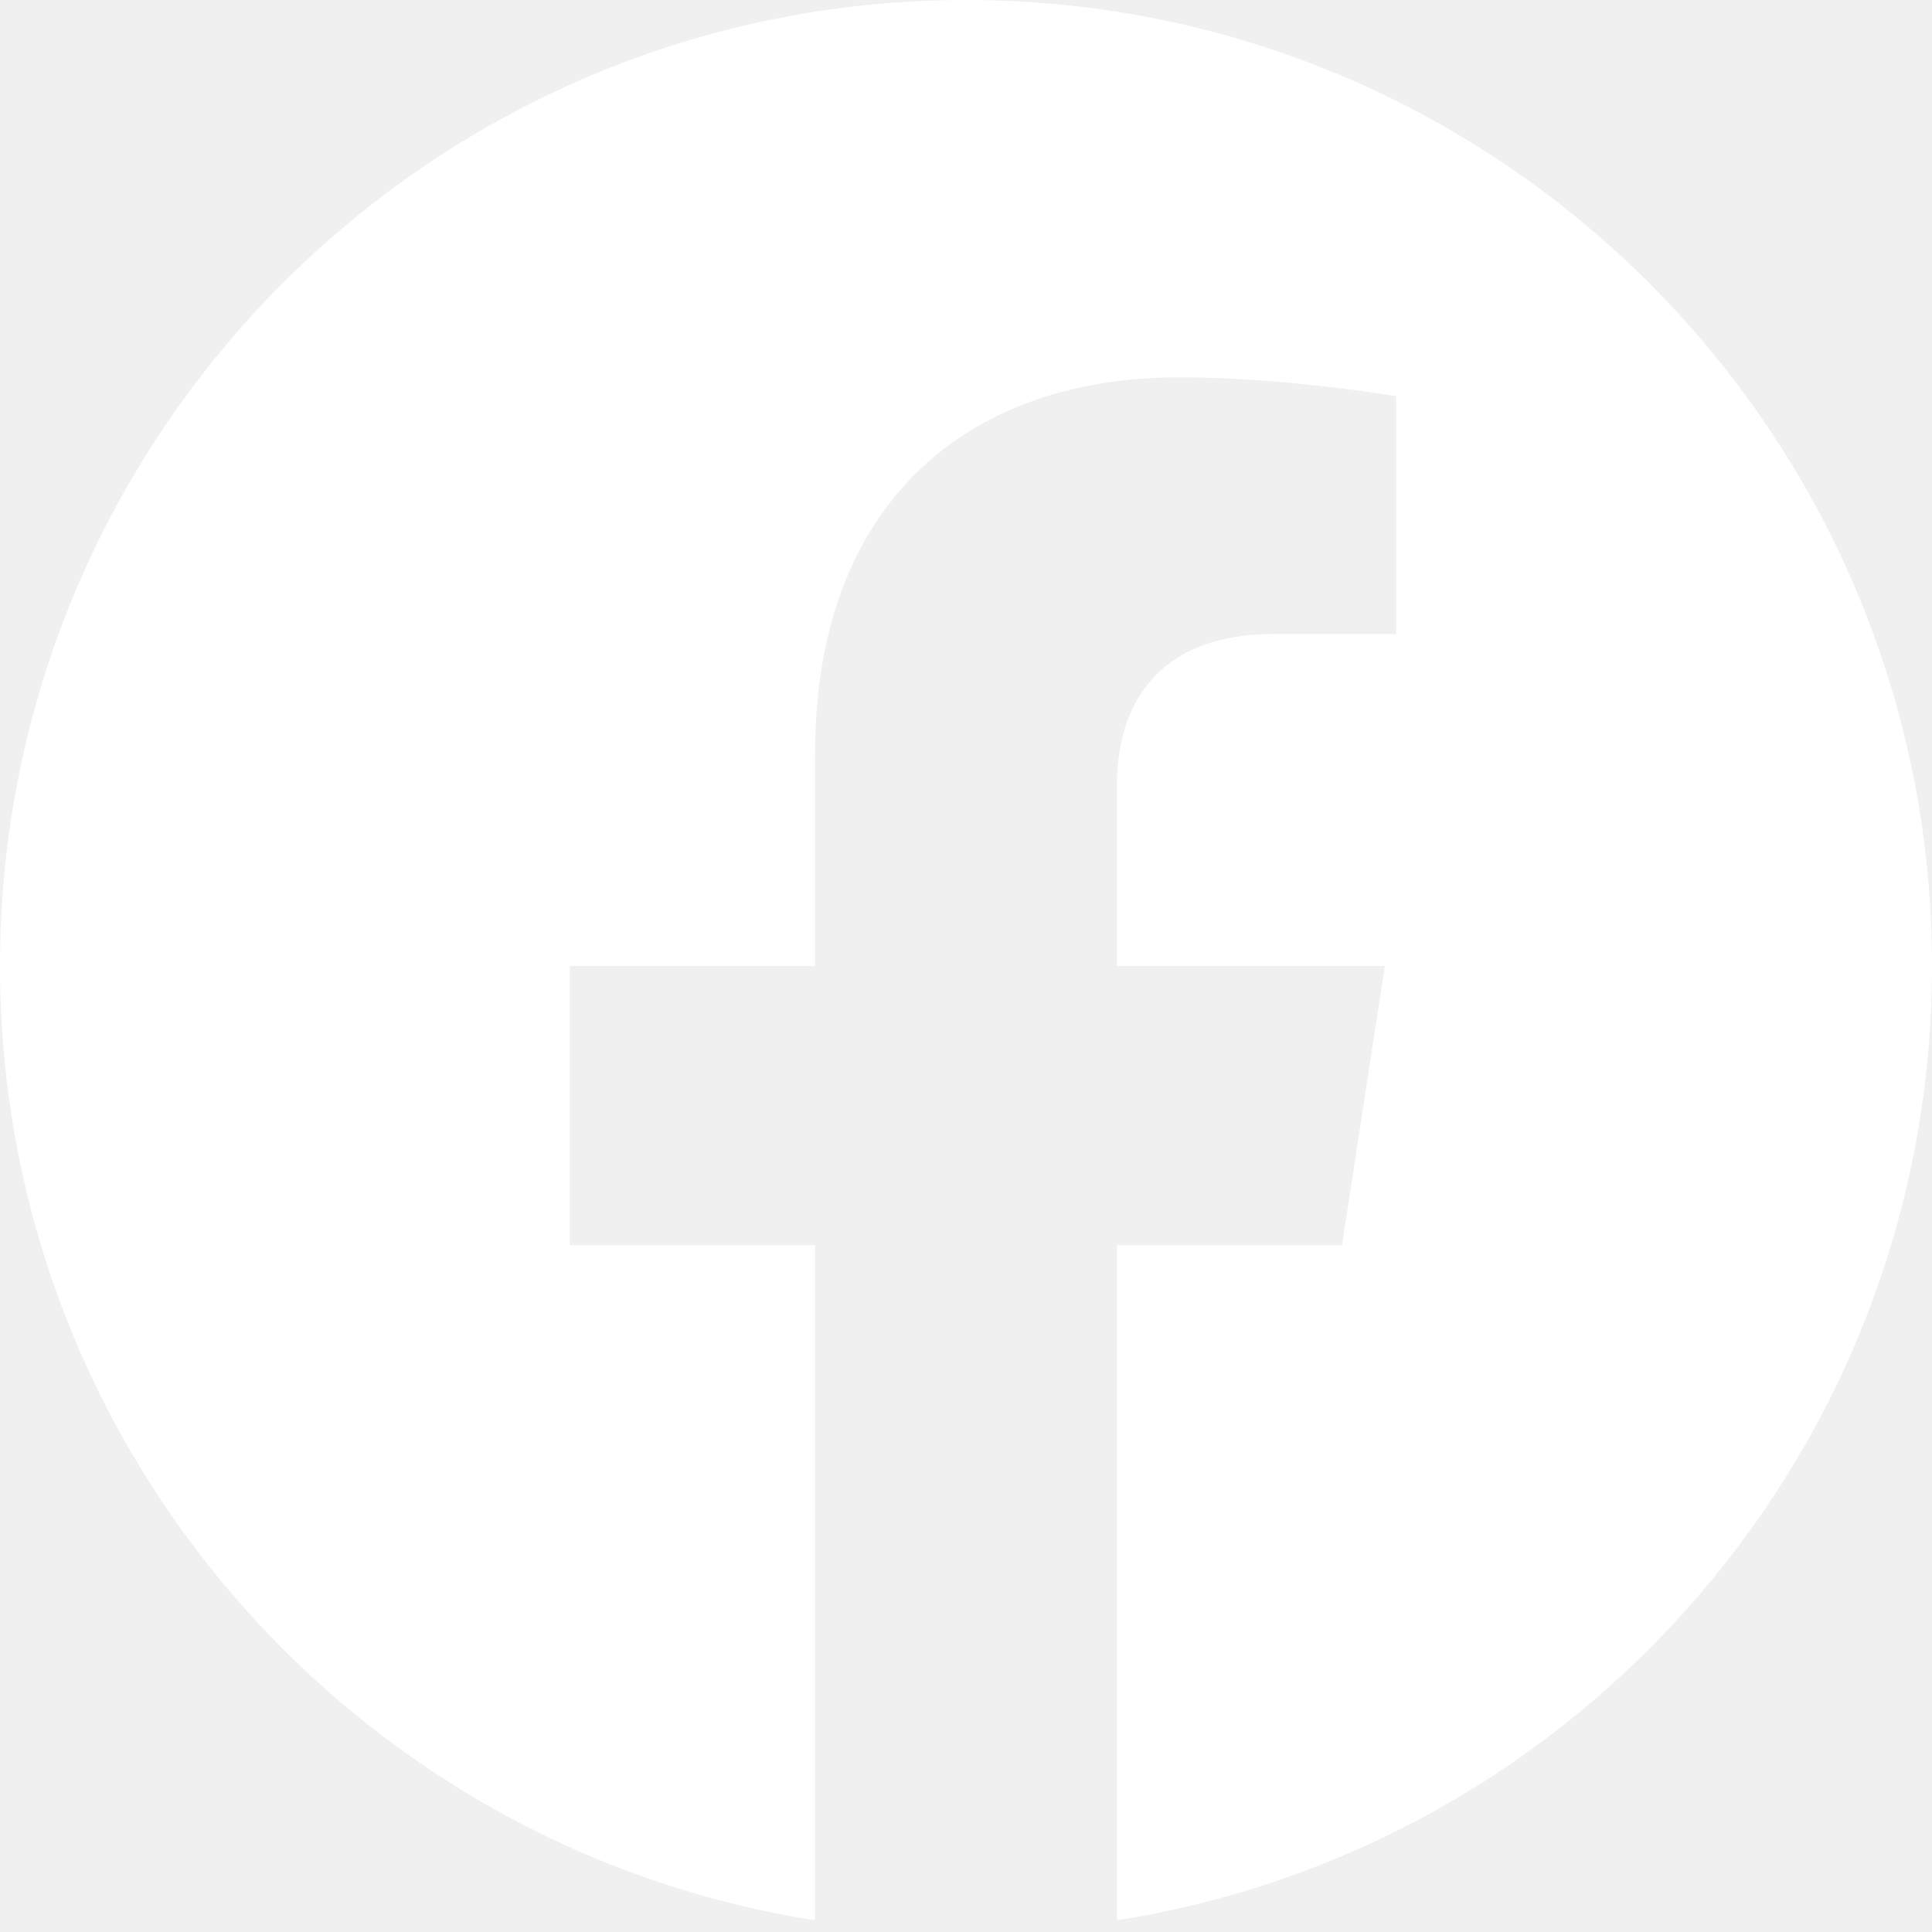
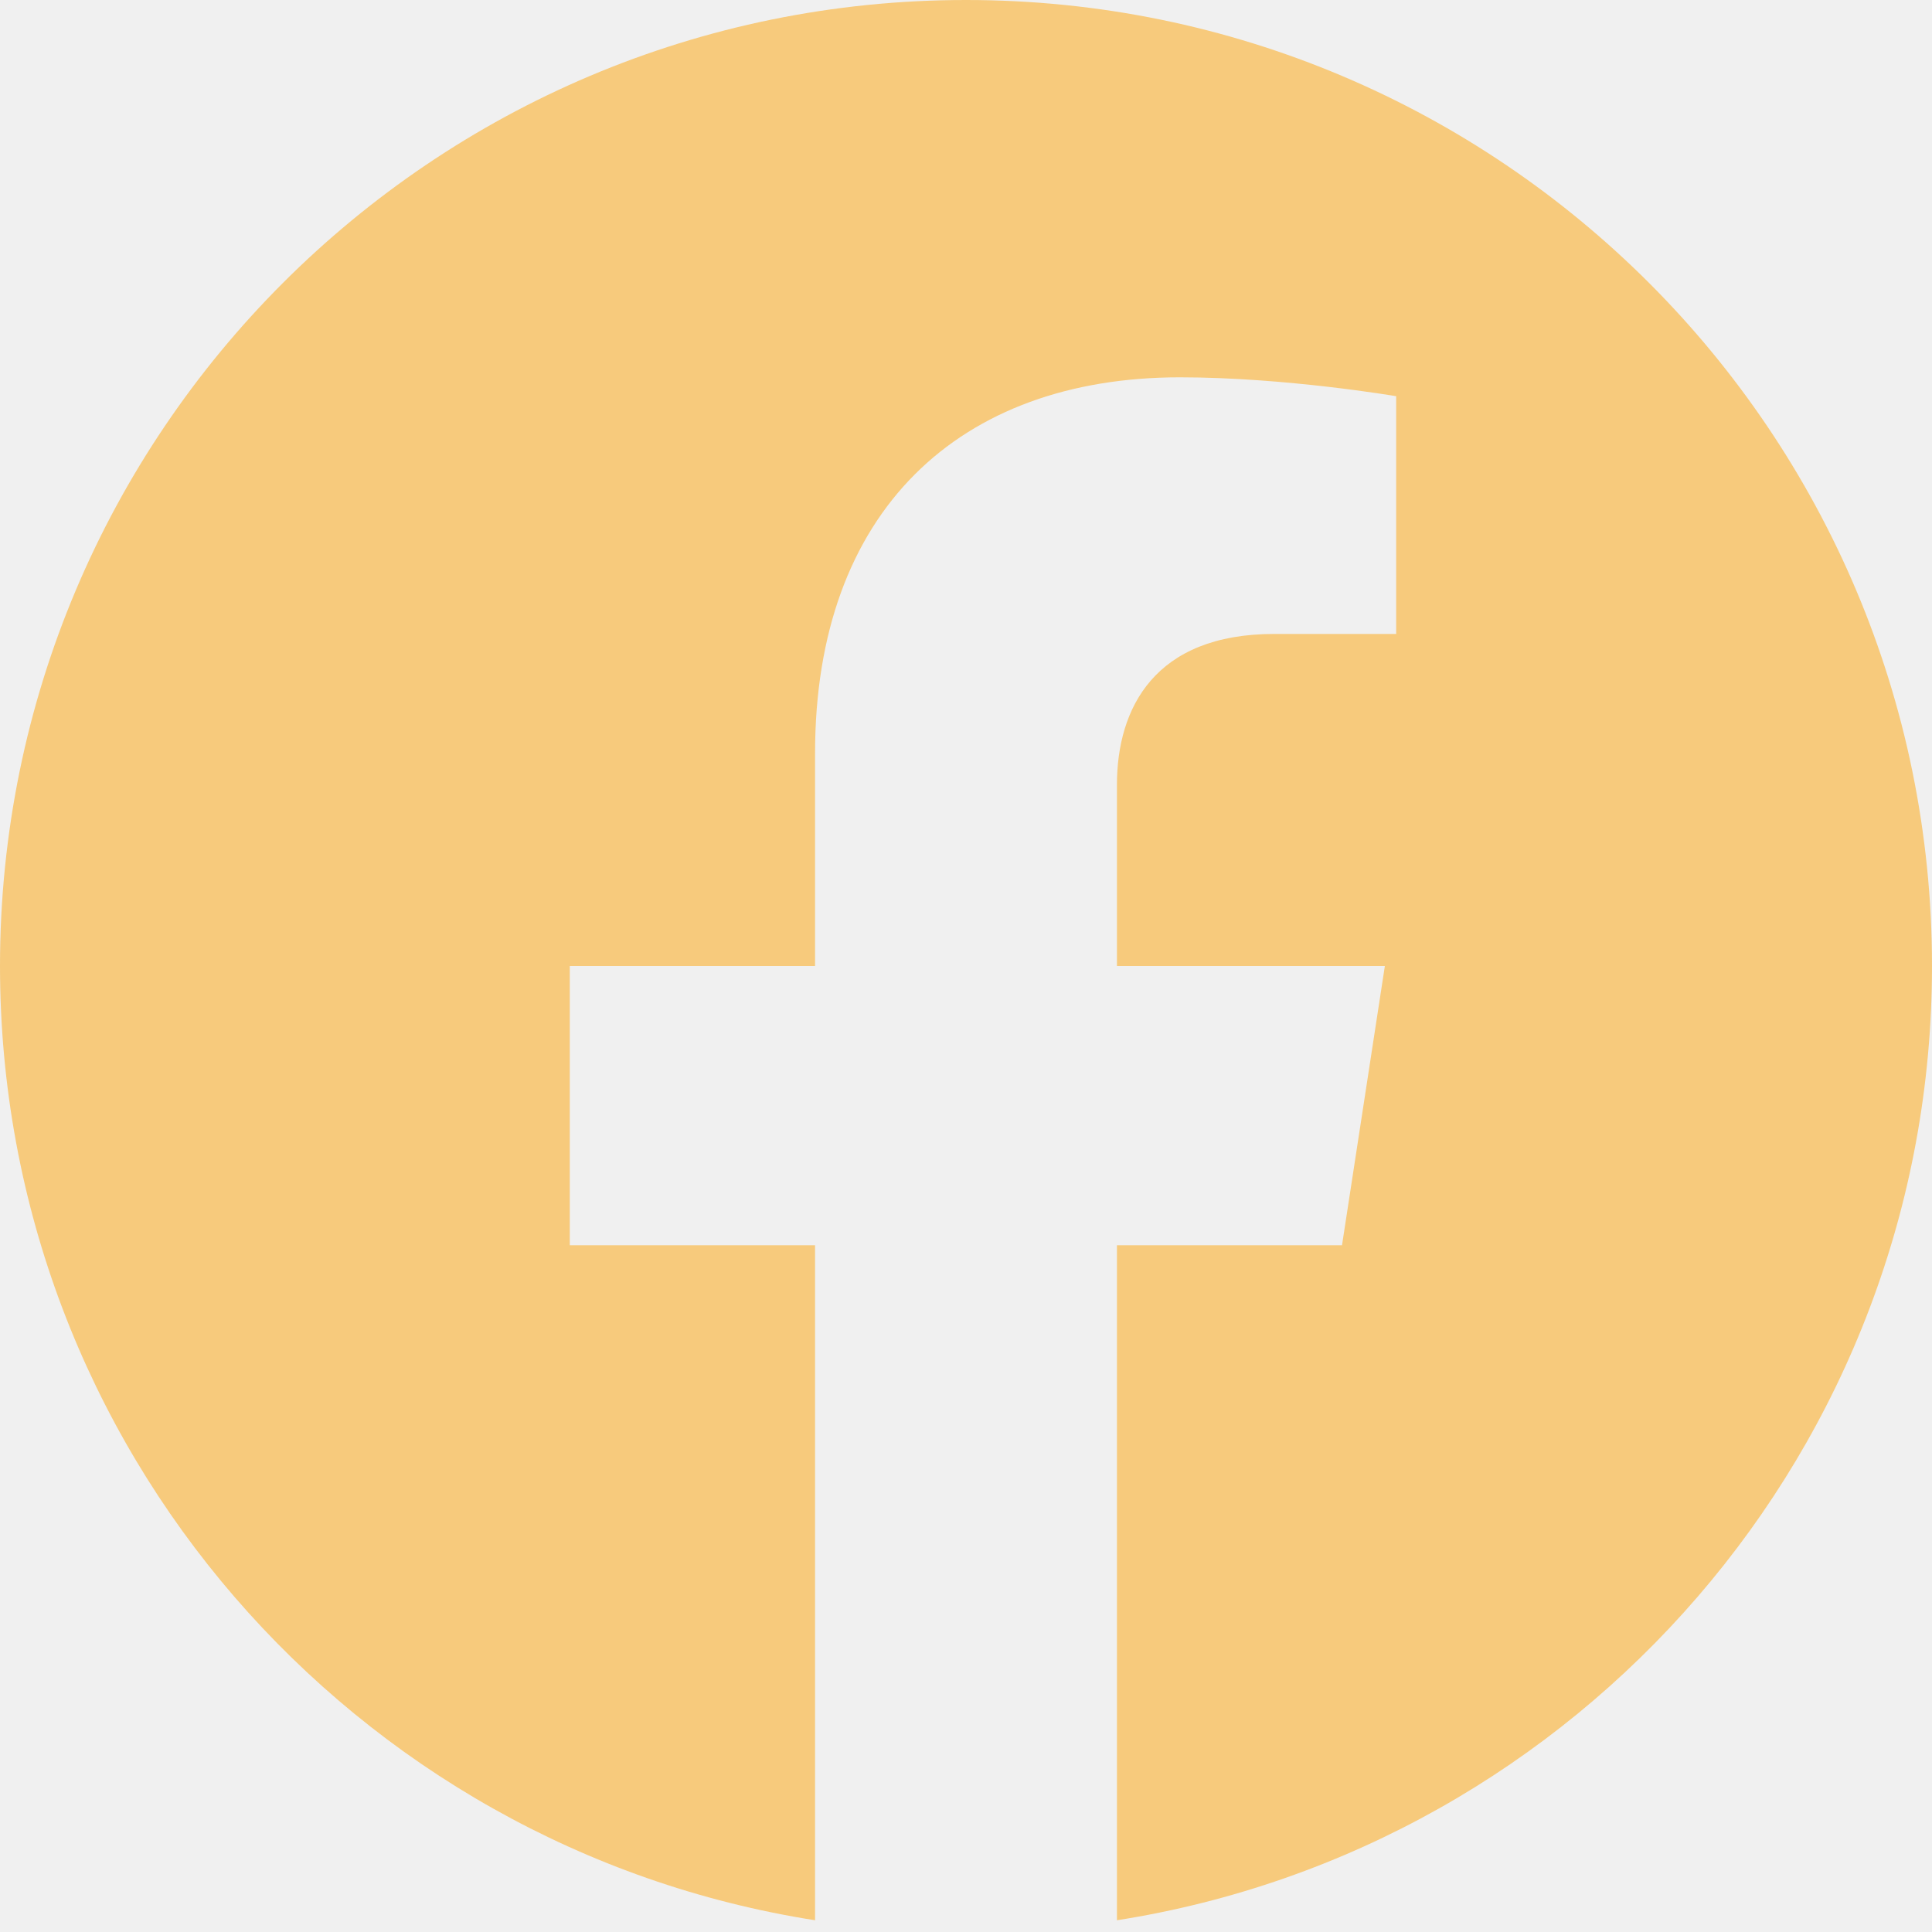
<svg xmlns="http://www.w3.org/2000/svg" width="40" height="40" viewBox="0 0 40 40" fill="none">
-   <g clip-path="url(#clip0_2001_32)">
-     <path d="M40 20C40 8.954 31.046 0 20 0C8.954 0 0 8.954 0 20C0 29.982 7.314 38.257 16.875 39.757V25.781H11.797V20H16.875V15.594C16.875 10.581 19.861 7.812 24.429 7.812C26.617 7.812 28.906 8.203 28.906 8.203V13.125H26.384C23.9 13.125 23.125 14.667 23.125 16.25V20H28.672L27.785 25.781H23.125V39.757C32.686 38.257 40 29.982 40 20Z" fill="white" />
+   <g clip-path="url(#clip0_69_108)">
+     <path d="M40 20C40 8.954 31.046 0 20 0C8.954 0 0 8.954 0 20C0 29.982 7.314 38.257 16.875 39.757V25.781H11.797V20H16.875V15.594C16.875 10.581 19.861 7.812 24.429 7.812C26.617 7.812 28.906 8.203 28.906 8.203V13.125H26.384C23.9 13.125 23.125 14.667 23.125 16.25V20H28.672L27.785 25.781H23.125V39.757C32.686 38.257 40 29.982 40 20Z" fill="#F7CA7C" />
  </g>
  <defs>
-     <clipPath id="clip0_2001_32">
+     <clipPath id="clip0_69_108">
      <rect width="40" height="40" fill="white" />
    </clipPath>
  </defs>
</svg>
